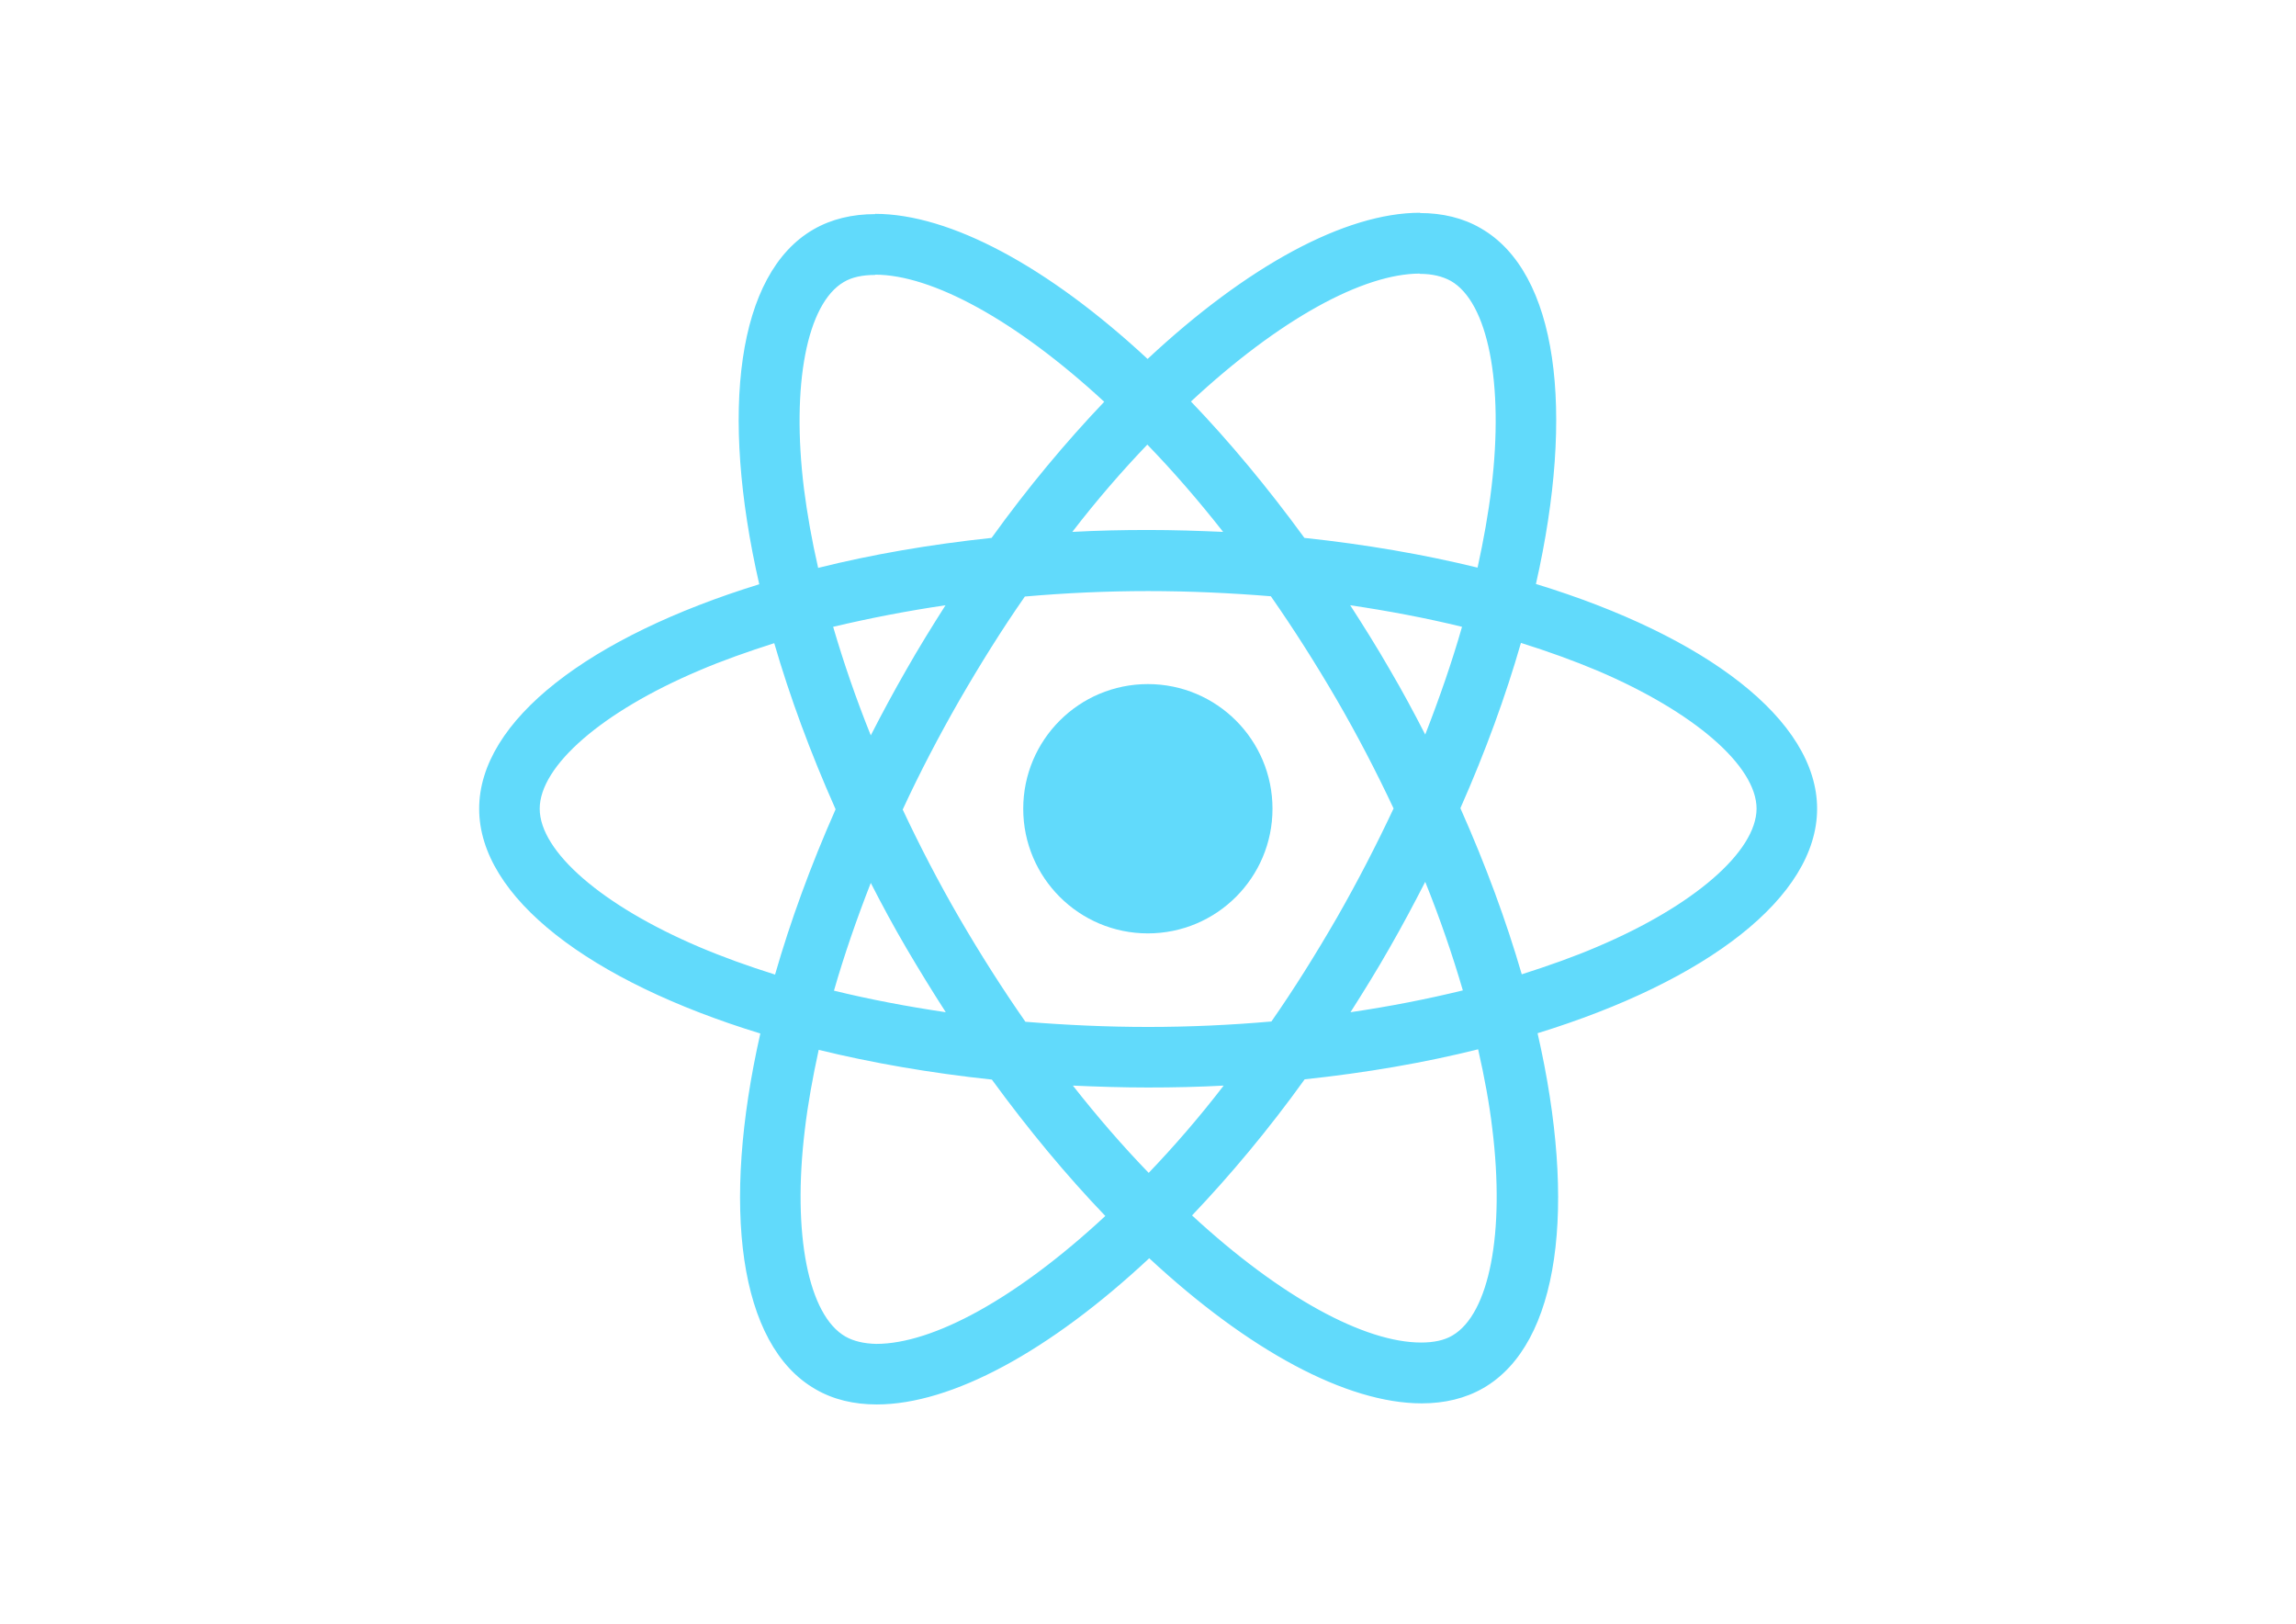
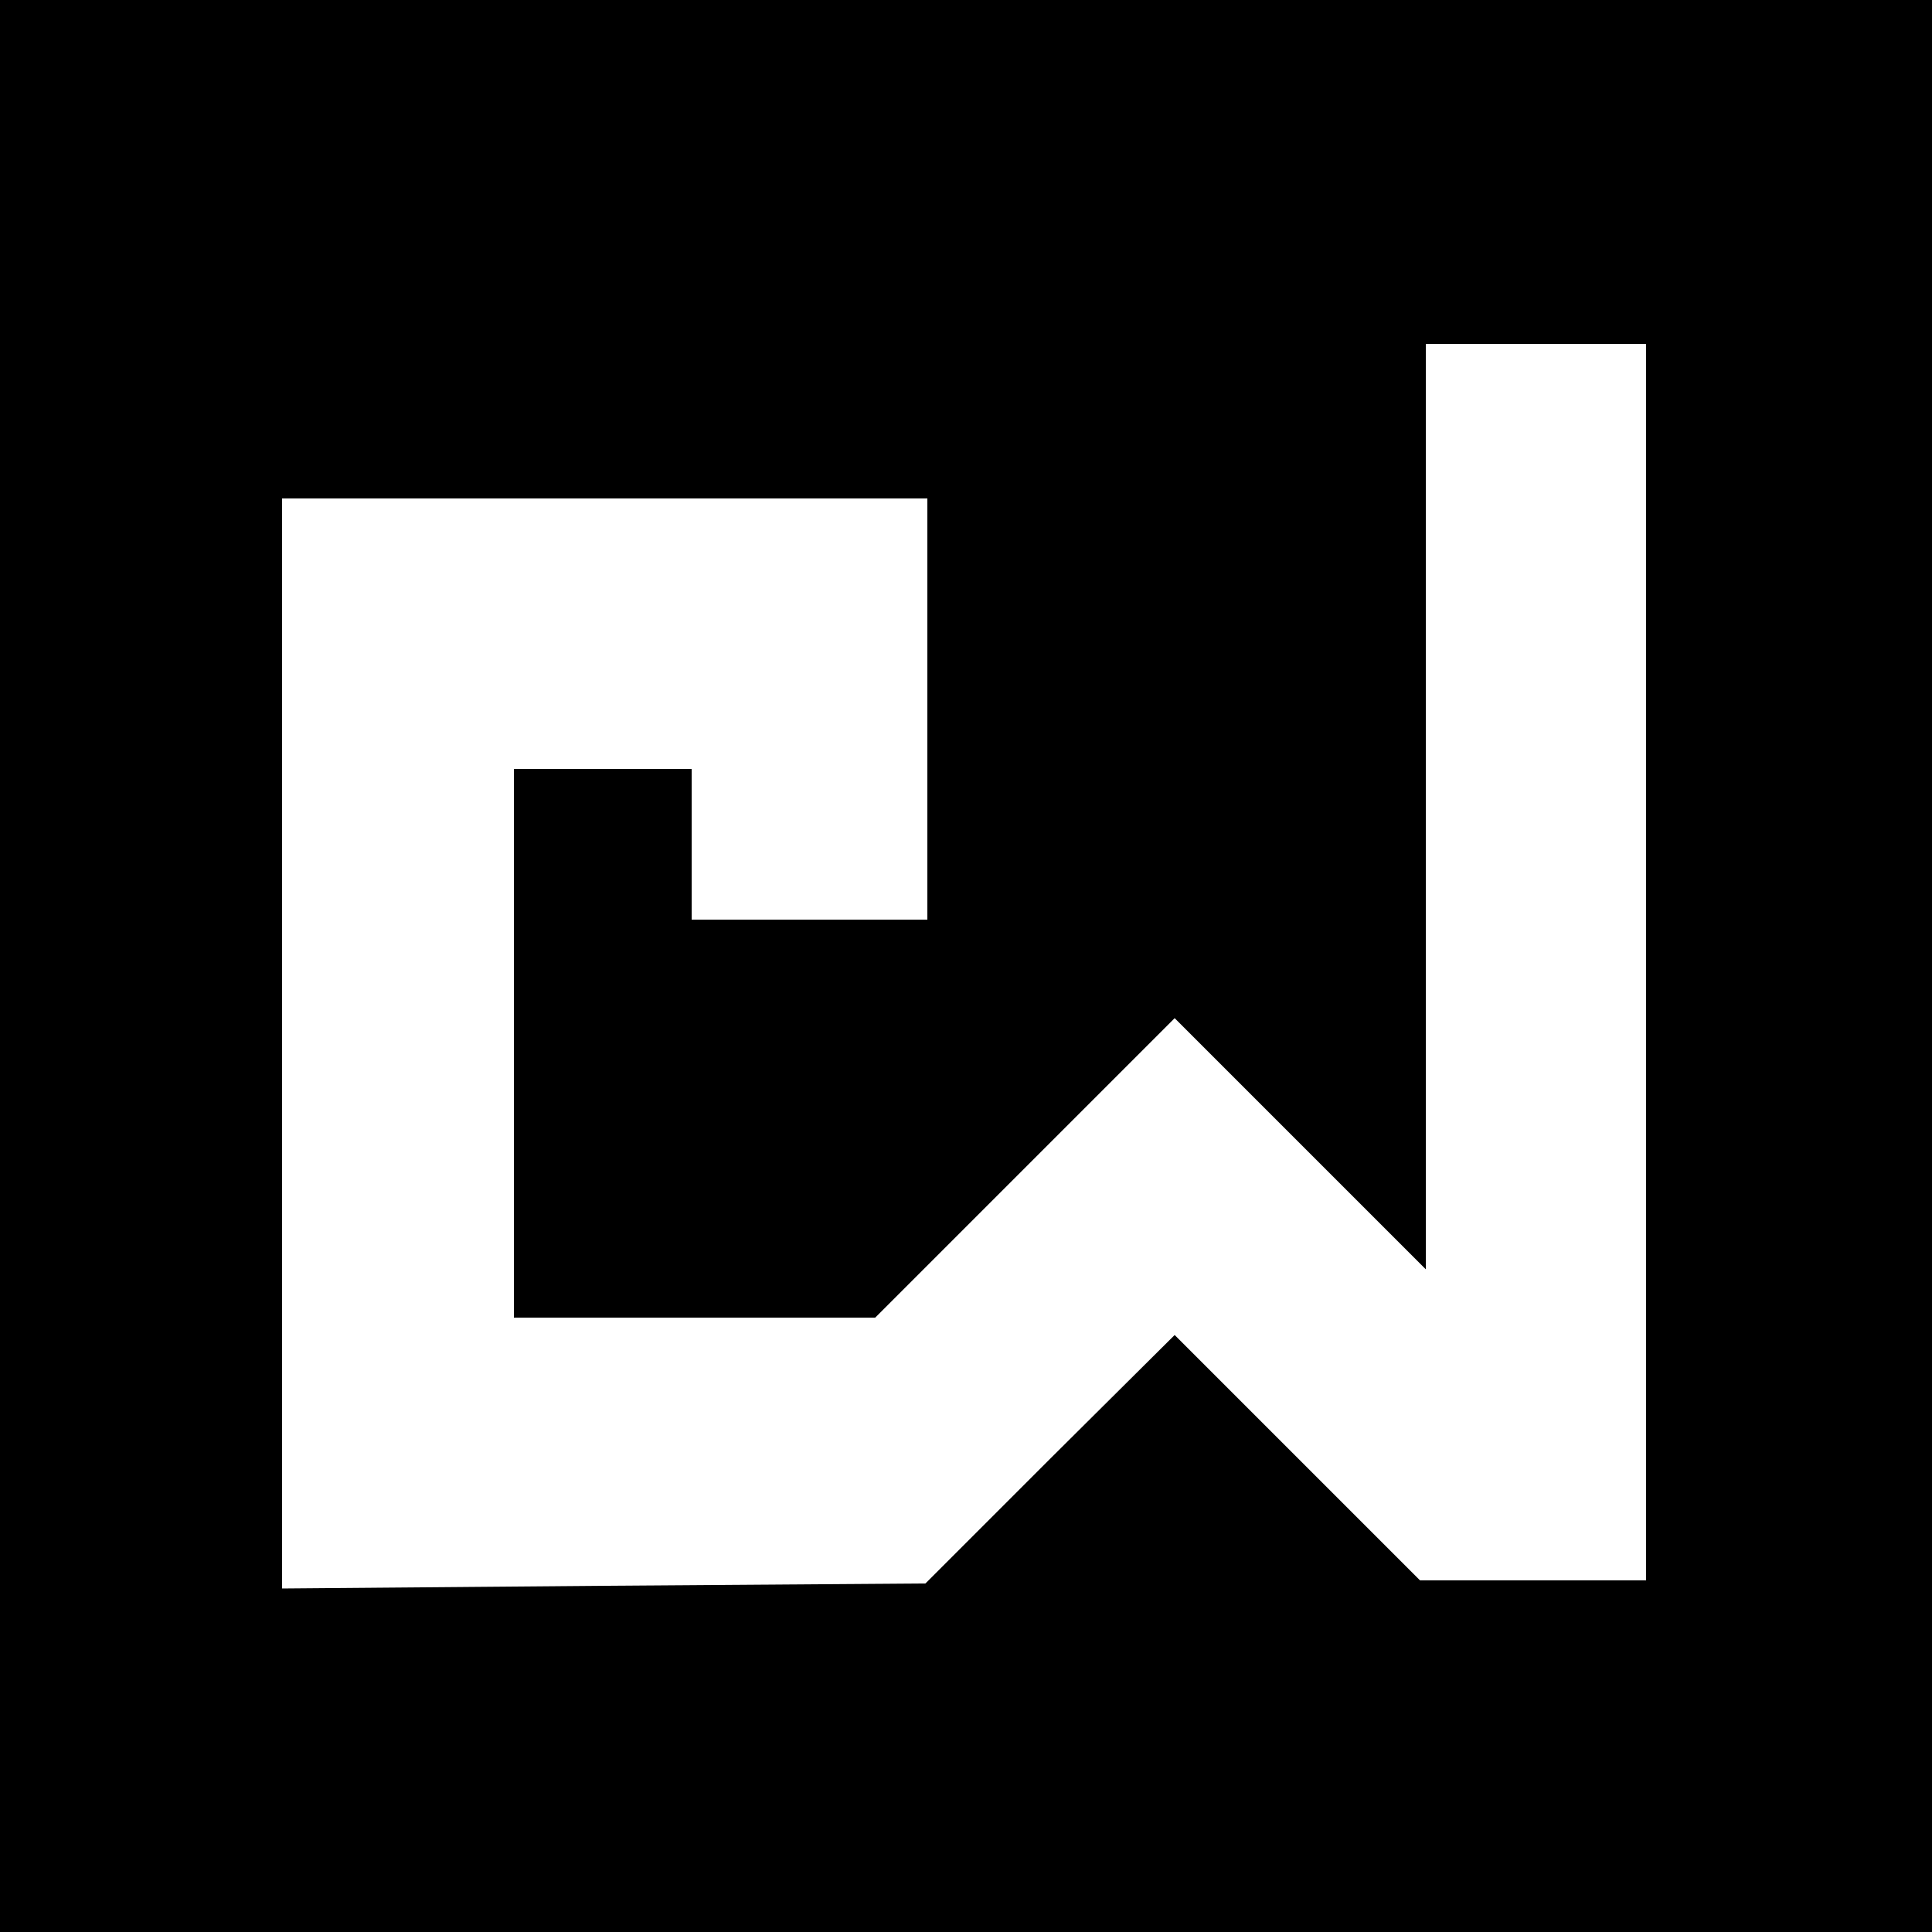
- <svg xmlns="http://www.w3.org/2000/svg" viewBox="0 0 841.9 595.3">
-   <g fill="#61DAFB">
-     <path d="M666.3 296.5c0-32.5-40.7-63.3-103.1-82.4 14.4-63.6 8-114.2-20.2-130.4-6.5-3.8-14.1-5.6-22.4-5.6v22.3c4.6 0 8.3.9 11.4 2.6 13.6 7.8 19.5 37.5 14.9 75.7-1.1 9.4-2.9 19.3-5.1 29.4-19.6-4.8-41-8.5-63.5-10.9-13.5-18.5-27.5-35.3-41.6-50 32.6-30.3 63.2-46.9 84-46.9V78c-27.5 0-63.5 19.6-99.9 53.6-36.4-33.8-72.4-53.2-99.9-53.2v22.3c20.7 0 51.4 16.5 84 46.6-14 14.7-28 31.4-41.3 49.9-22.6 2.4-44 6.1-63.6 11-2.3-10-4-19.7-5.2-29-4.7-38.2 1.1-67.9 14.6-75.8 3-1.8 6.9-2.6 11.5-2.6V78.5c-8.4 0-16 1.8-22.6 5.6-28.1 16.2-34.4 66.7-19.9 130.1-62.2 19.2-102.7 49.9-102.7 82.3 0 32.5 40.7 63.3 103.1 82.4-14.4 63.6-8 114.2 20.2 130.4 6.5 3.8 14.1 5.6 22.5 5.6 27.5 0 63.5-19.6 99.9-53.6 36.4 33.8 72.4 53.2 99.9 53.2 8.4 0 16-1.8 22.6-5.6 28.1-16.2 34.4-66.7 19.9-130.1 62-19.1 102.5-49.9 102.5-82.3zm-130.2-66.7c-3.7 12.9-8.3 26.2-13.5 39.5-4.1-8-8.4-16-13.1-24-4.6-8-9.5-15.8-14.4-23.4 14.2 2.1 27.9 4.7 41 7.9zm-45.8 106.5c-7.8 13.5-15.8 26.3-24.1 38.2-14.9 1.3-30 2-45.2 2-15.1 0-30.2-.7-45-1.9-8.3-11.9-16.4-24.6-24.2-38-7.6-13.1-14.5-26.4-20.8-39.8 6.2-13.4 13.2-26.8 20.7-39.9 7.8-13.5 15.8-26.3 24.1-38.2 14.9-1.3 30-2 45.2-2 15.1 0 30.2.7 45 1.9 8.3 11.9 16.4 24.6 24.2 38 7.6 13.1 14.5 26.4 20.8 39.8-6.3 13.4-13.2 26.8-20.7 39.9zm32.3-13c5.4 13.4 10 26.8 13.8 39.8-13.1 3.2-26.9 5.9-41.2 8 4.9-7.7 9.8-15.6 14.4-23.7 4.6-8 8.9-16.1 13-24.1zM421.2 430c-9.3-9.6-18.6-20.3-27.8-32 9 .4 18.2.7 27.5.7 9.4 0 18.7-.2 27.8-.7-9 11.7-18.3 22.4-27.5 32zm-74.4-58.9c-14.2-2.1-27.9-4.7-41-7.9 3.7-12.9 8.3-26.2 13.5-39.5 4.1 8 8.4 16 13.1 24 4.7 8 9.5 15.8 14.4 23.4zM420.7 163c9.3 9.6 18.6 20.3 27.8 32-9-.4-18.2-.7-27.5-.7-9.4 0-18.7.2-27.8.7 9-11.7 18.3-22.4 27.5-32zm-74 58.9c-4.9 7.7-9.8 15.6-14.4 23.7-4.6 8-8.9 16-13 24-5.4-13.4-10-26.8-13.8-39.8 13.1-3.1 26.9-5.8 41.2-7.9zm-90.5 125.2c-35.4-15.1-58.3-34.9-58.3-50.6 0-15.7 22.9-35.6 58.3-50.6 8.6-3.7 18-7 27.7-10.1 5.7 19.6 13.2 40 22.5 60.9-9.2 20.8-16.6 41.1-22.2 60.6-9.9-3.1-19.3-6.5-28-10.2zM310 490c-13.6-7.8-19.5-37.5-14.9-75.7 1.1-9.4 2.9-19.3 5.1-29.4 19.6 4.8 41 8.5 63.5 10.9 13.5 18.5 27.5 35.3 41.6 50-32.6 30.3-63.2 46.9-84 46.9-4.5-.1-8.3-1-11.3-2.7zm237.2-76.2c4.7 38.2-1.1 67.9-14.6 75.8-3 1.8-6.9 2.6-11.5 2.6-20.7 0-51.4-16.5-84-46.6 14-14.7 28-31.4 41.3-49.9 22.6-2.4 44-6.1 63.6-11 2.3 10.1 4.1 19.8 5.2 29.1zm38.5-66.7c-8.6 3.7-18 7-27.7 10.1-5.7-19.6-13.2-40-22.5-60.9 9.2-20.8 16.6-41.1 22.2-60.6 9.9 3.1 19.3 6.5 28.1 10.2 35.4 15.1 58.3 34.9 58.3 50.6-.1 15.7-23 35.6-58.4 50.6zM320.8 78.4z" />
-     <circle cx="420.9" cy="296.5" r="45.7" />
-     <path d="M520.5 78.1z" />
+ <svg xmlns="http://www.w3.org/2000/svg" version="1.0" width="500pt" height="500pt" viewBox="0 0 500 500" preserveAspectRatio="xMidYMid meet">
+   <g transform="translate(0,500) scale(0.1,-0.1)" fill="#000000" stroke="none">
+     <path d="M0 2500 l0 -2500 2500 0 2500 0 0 2500 0 2500 -2500 0 -2500 0 0 -2500z m4260 10 l0 -1600 -292 0 -293 0 -317 317 -318 318 -323 -321 -322 -322 -832 -6 -833 -7 0 1411 0 1410 835 0 835 0 0 -545 0 -545 -305 0 -305 0 0 195 0 195 -230 0 -230 0 0 -710 0 -710 467 0 468 0 387 387 388 388 325 -325 325 -325 0 1198 0 1197 285 0 285 0 0 -1600z" />
  </g>
</svg>
